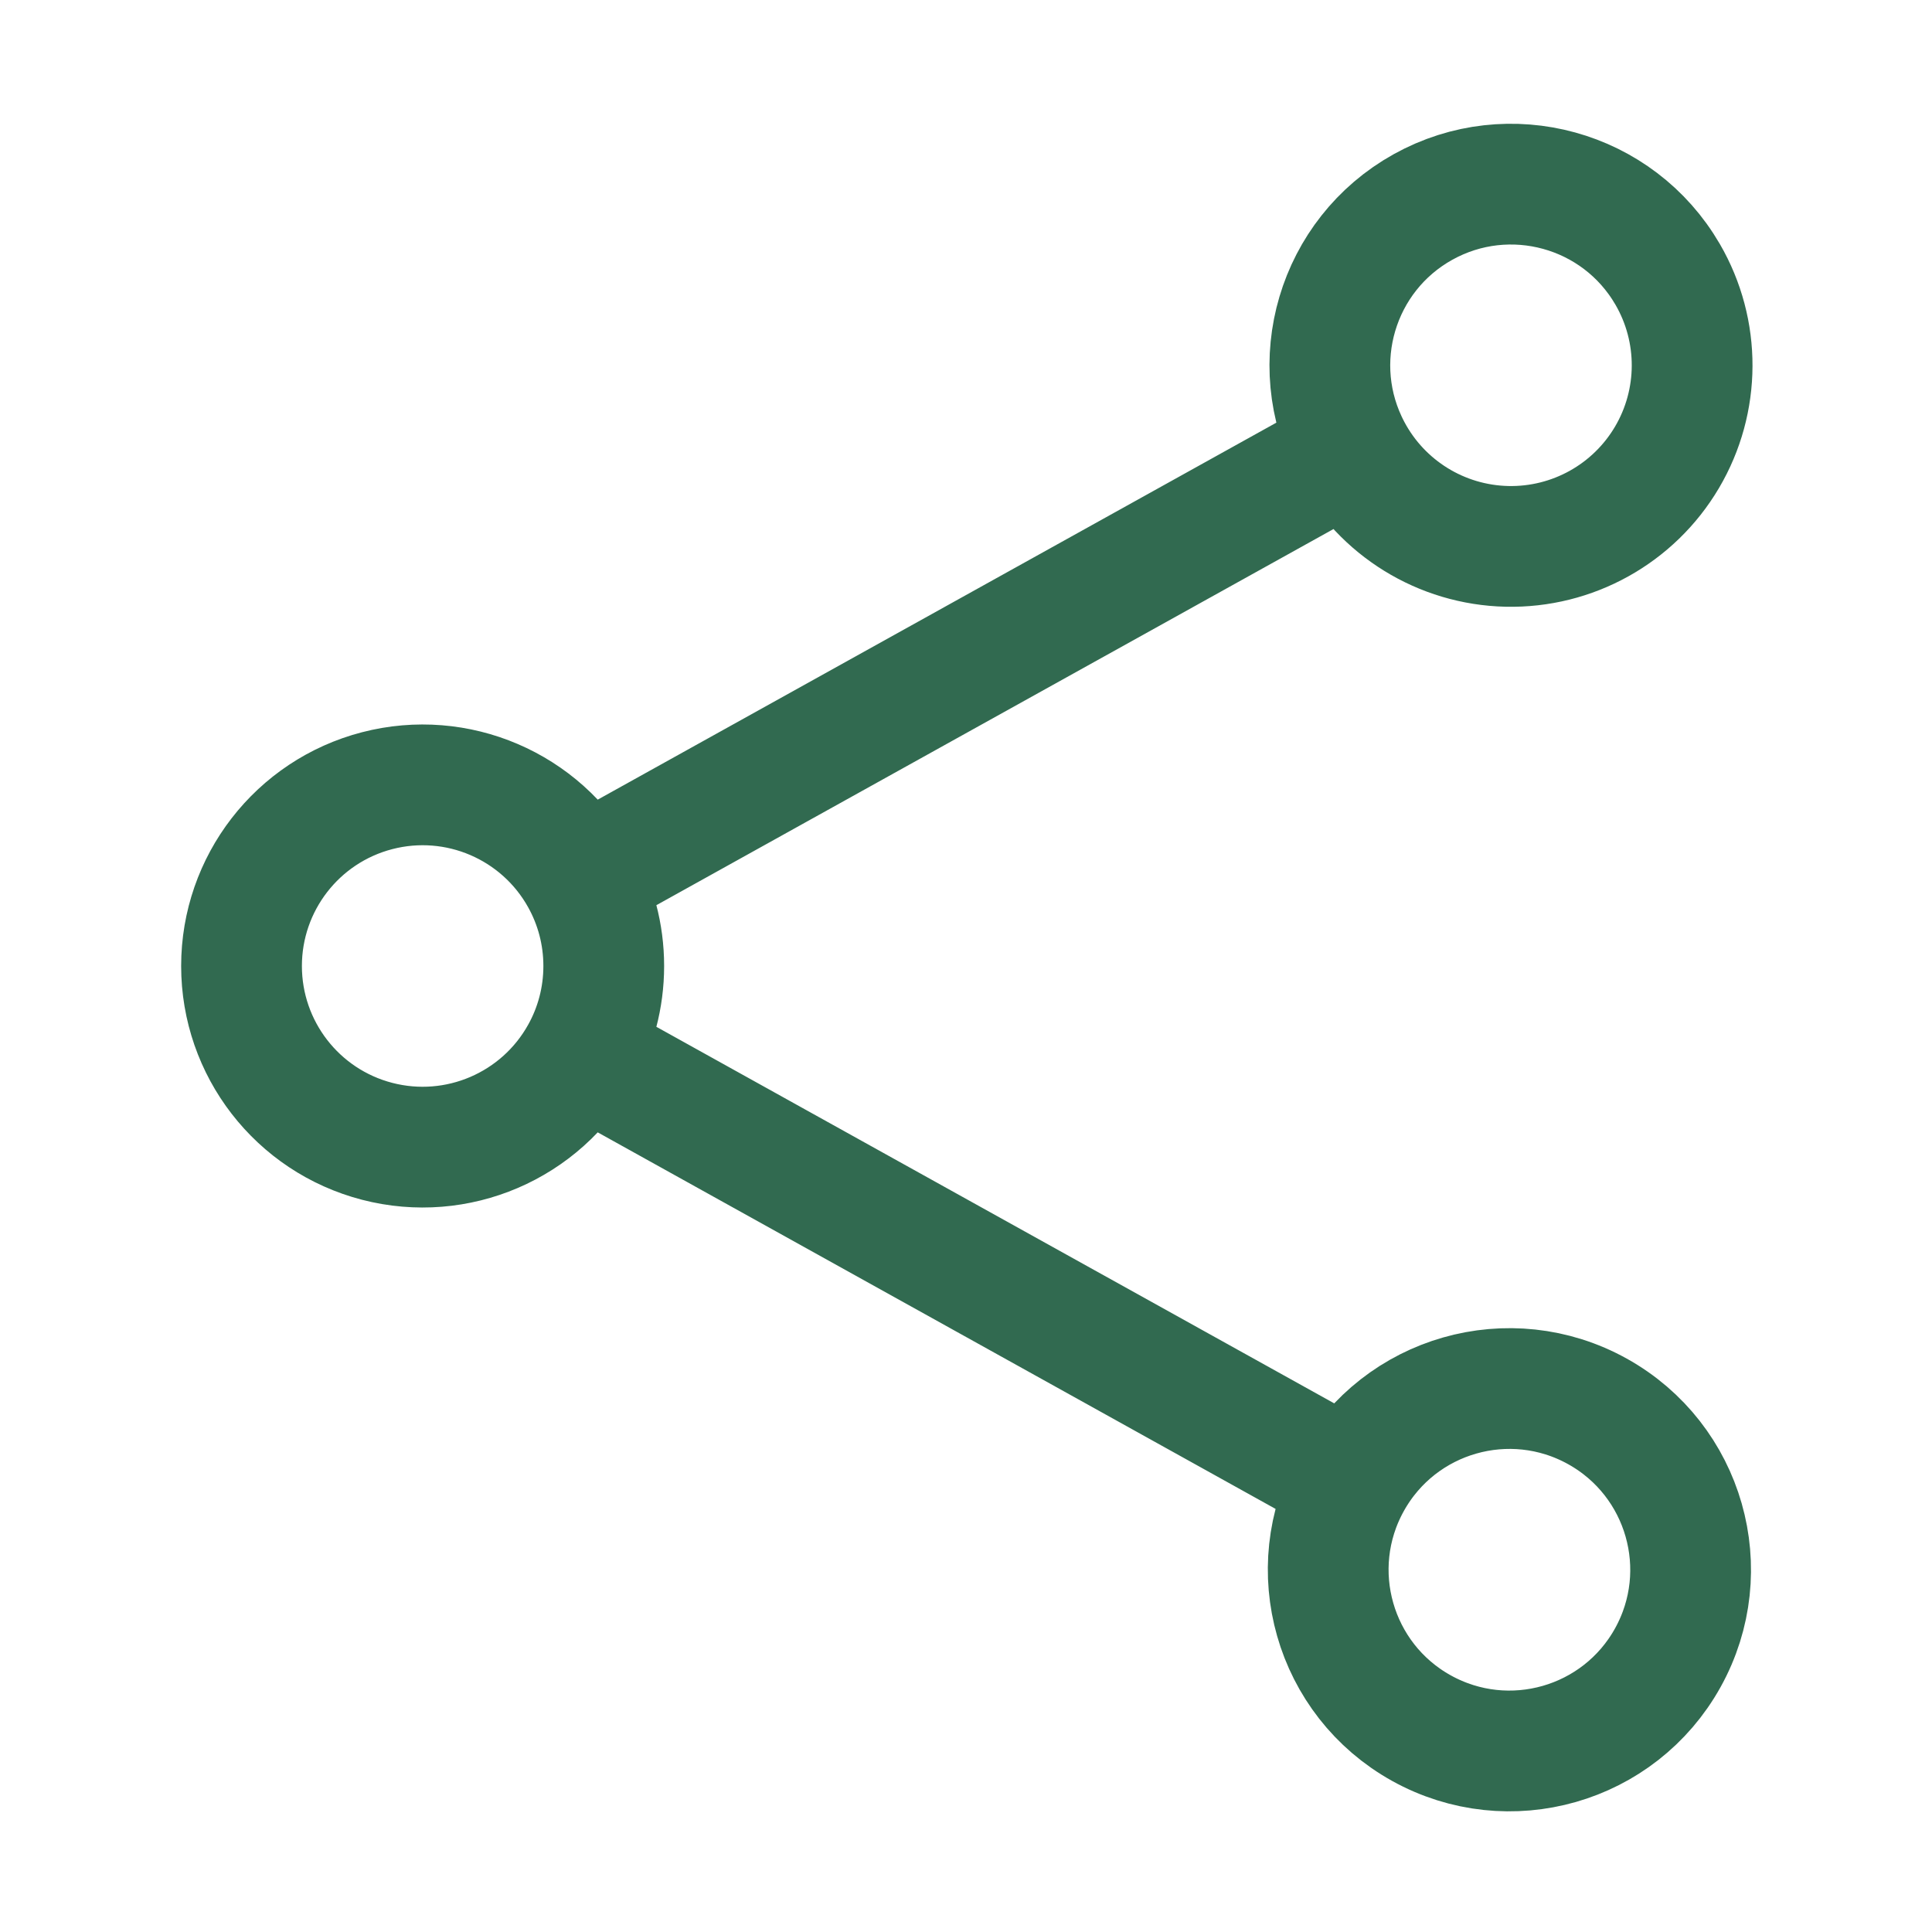
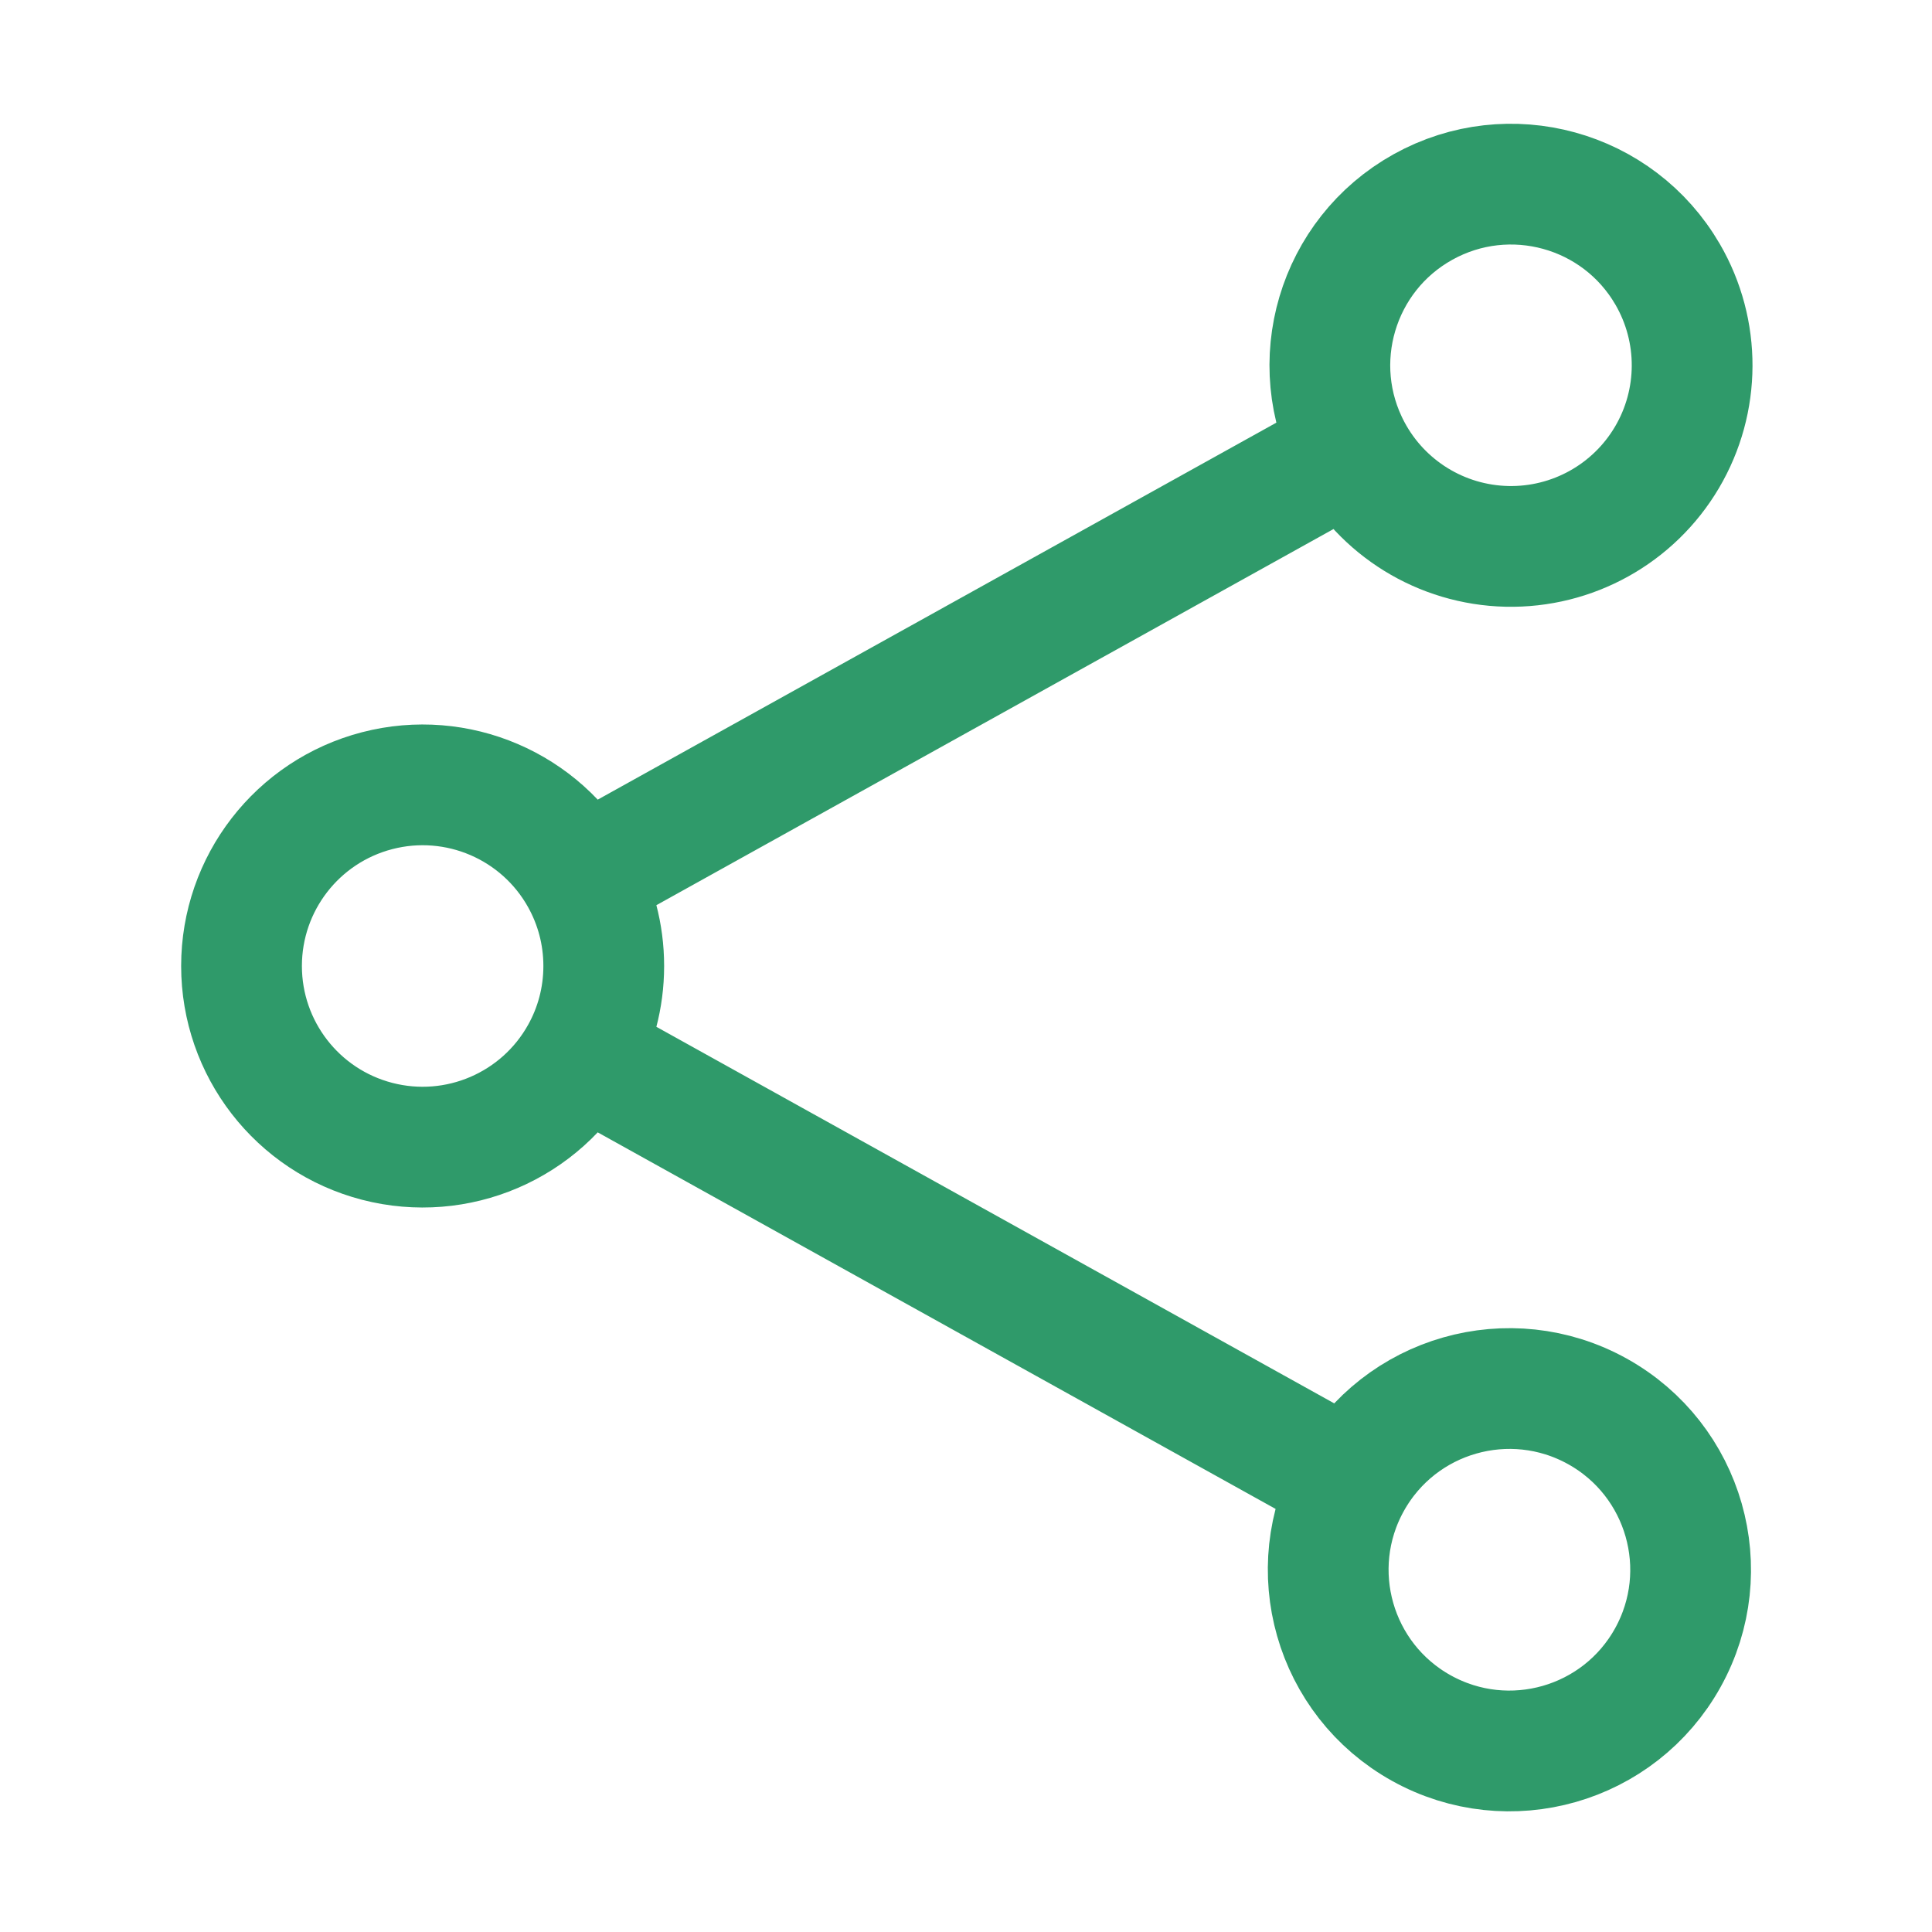
- <svg xmlns="http://www.w3.org/2000/svg" fill="none" viewBox="0 0 24 24" stroke-width="1.5" stroke="#316A50" class="w-6 h-6">
+ <svg xmlns="http://www.w3.org/2000/svg" fill="none" viewBox="0 0 24 24" stroke-width="1.5" stroke="#2F9A6A" class="w-6 h-6">
  <path stroke-linecap="round" stroke-linejoin="round" d="M7.217 10.907a2.25 2.25 0 100 2.186m0-2.186c.18.324.283.696.283 1.093s-.103.77-.283 1.093m0-2.186l9.566-5.314m-9.566 7.5l9.566 5.314m0 0a2.25 2.25 0 103.935 2.186 2.25 2.25 0 00-3.935-2.186zm0-12.814a2.25 2.25 0 103.933-2.185 2.25 2.25 0 00-3.933 2.185z" />
</svg>
